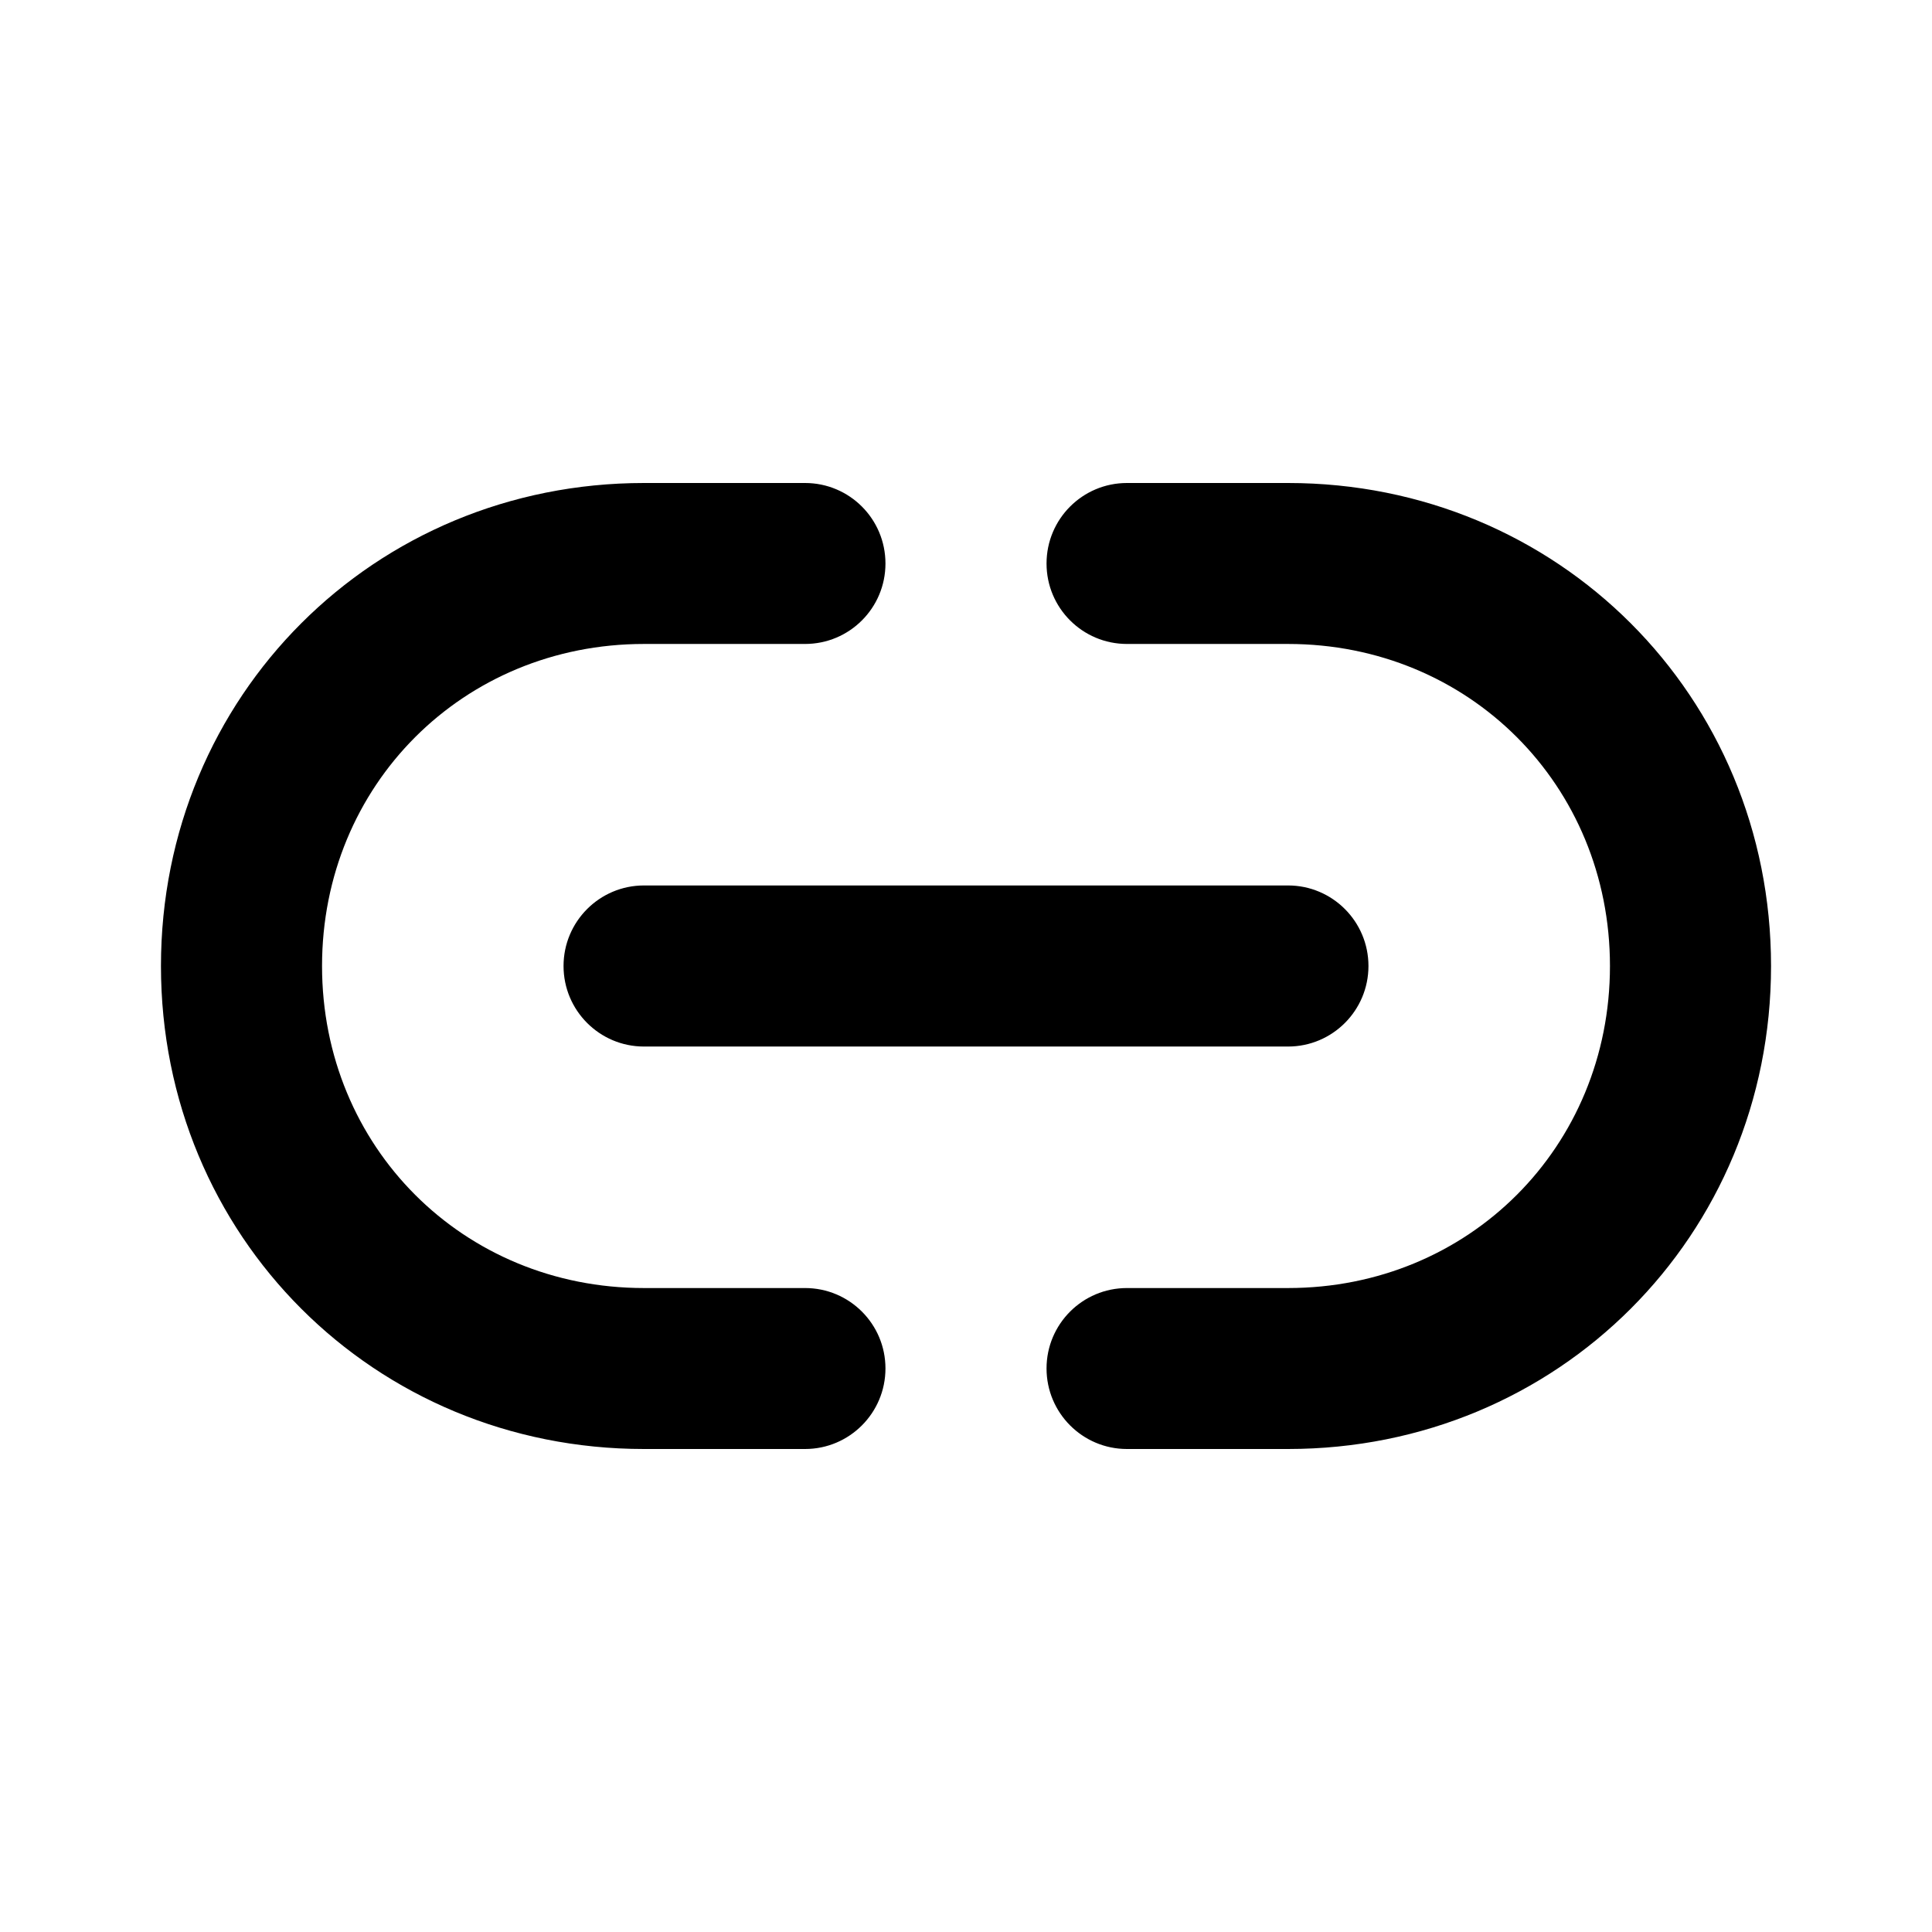
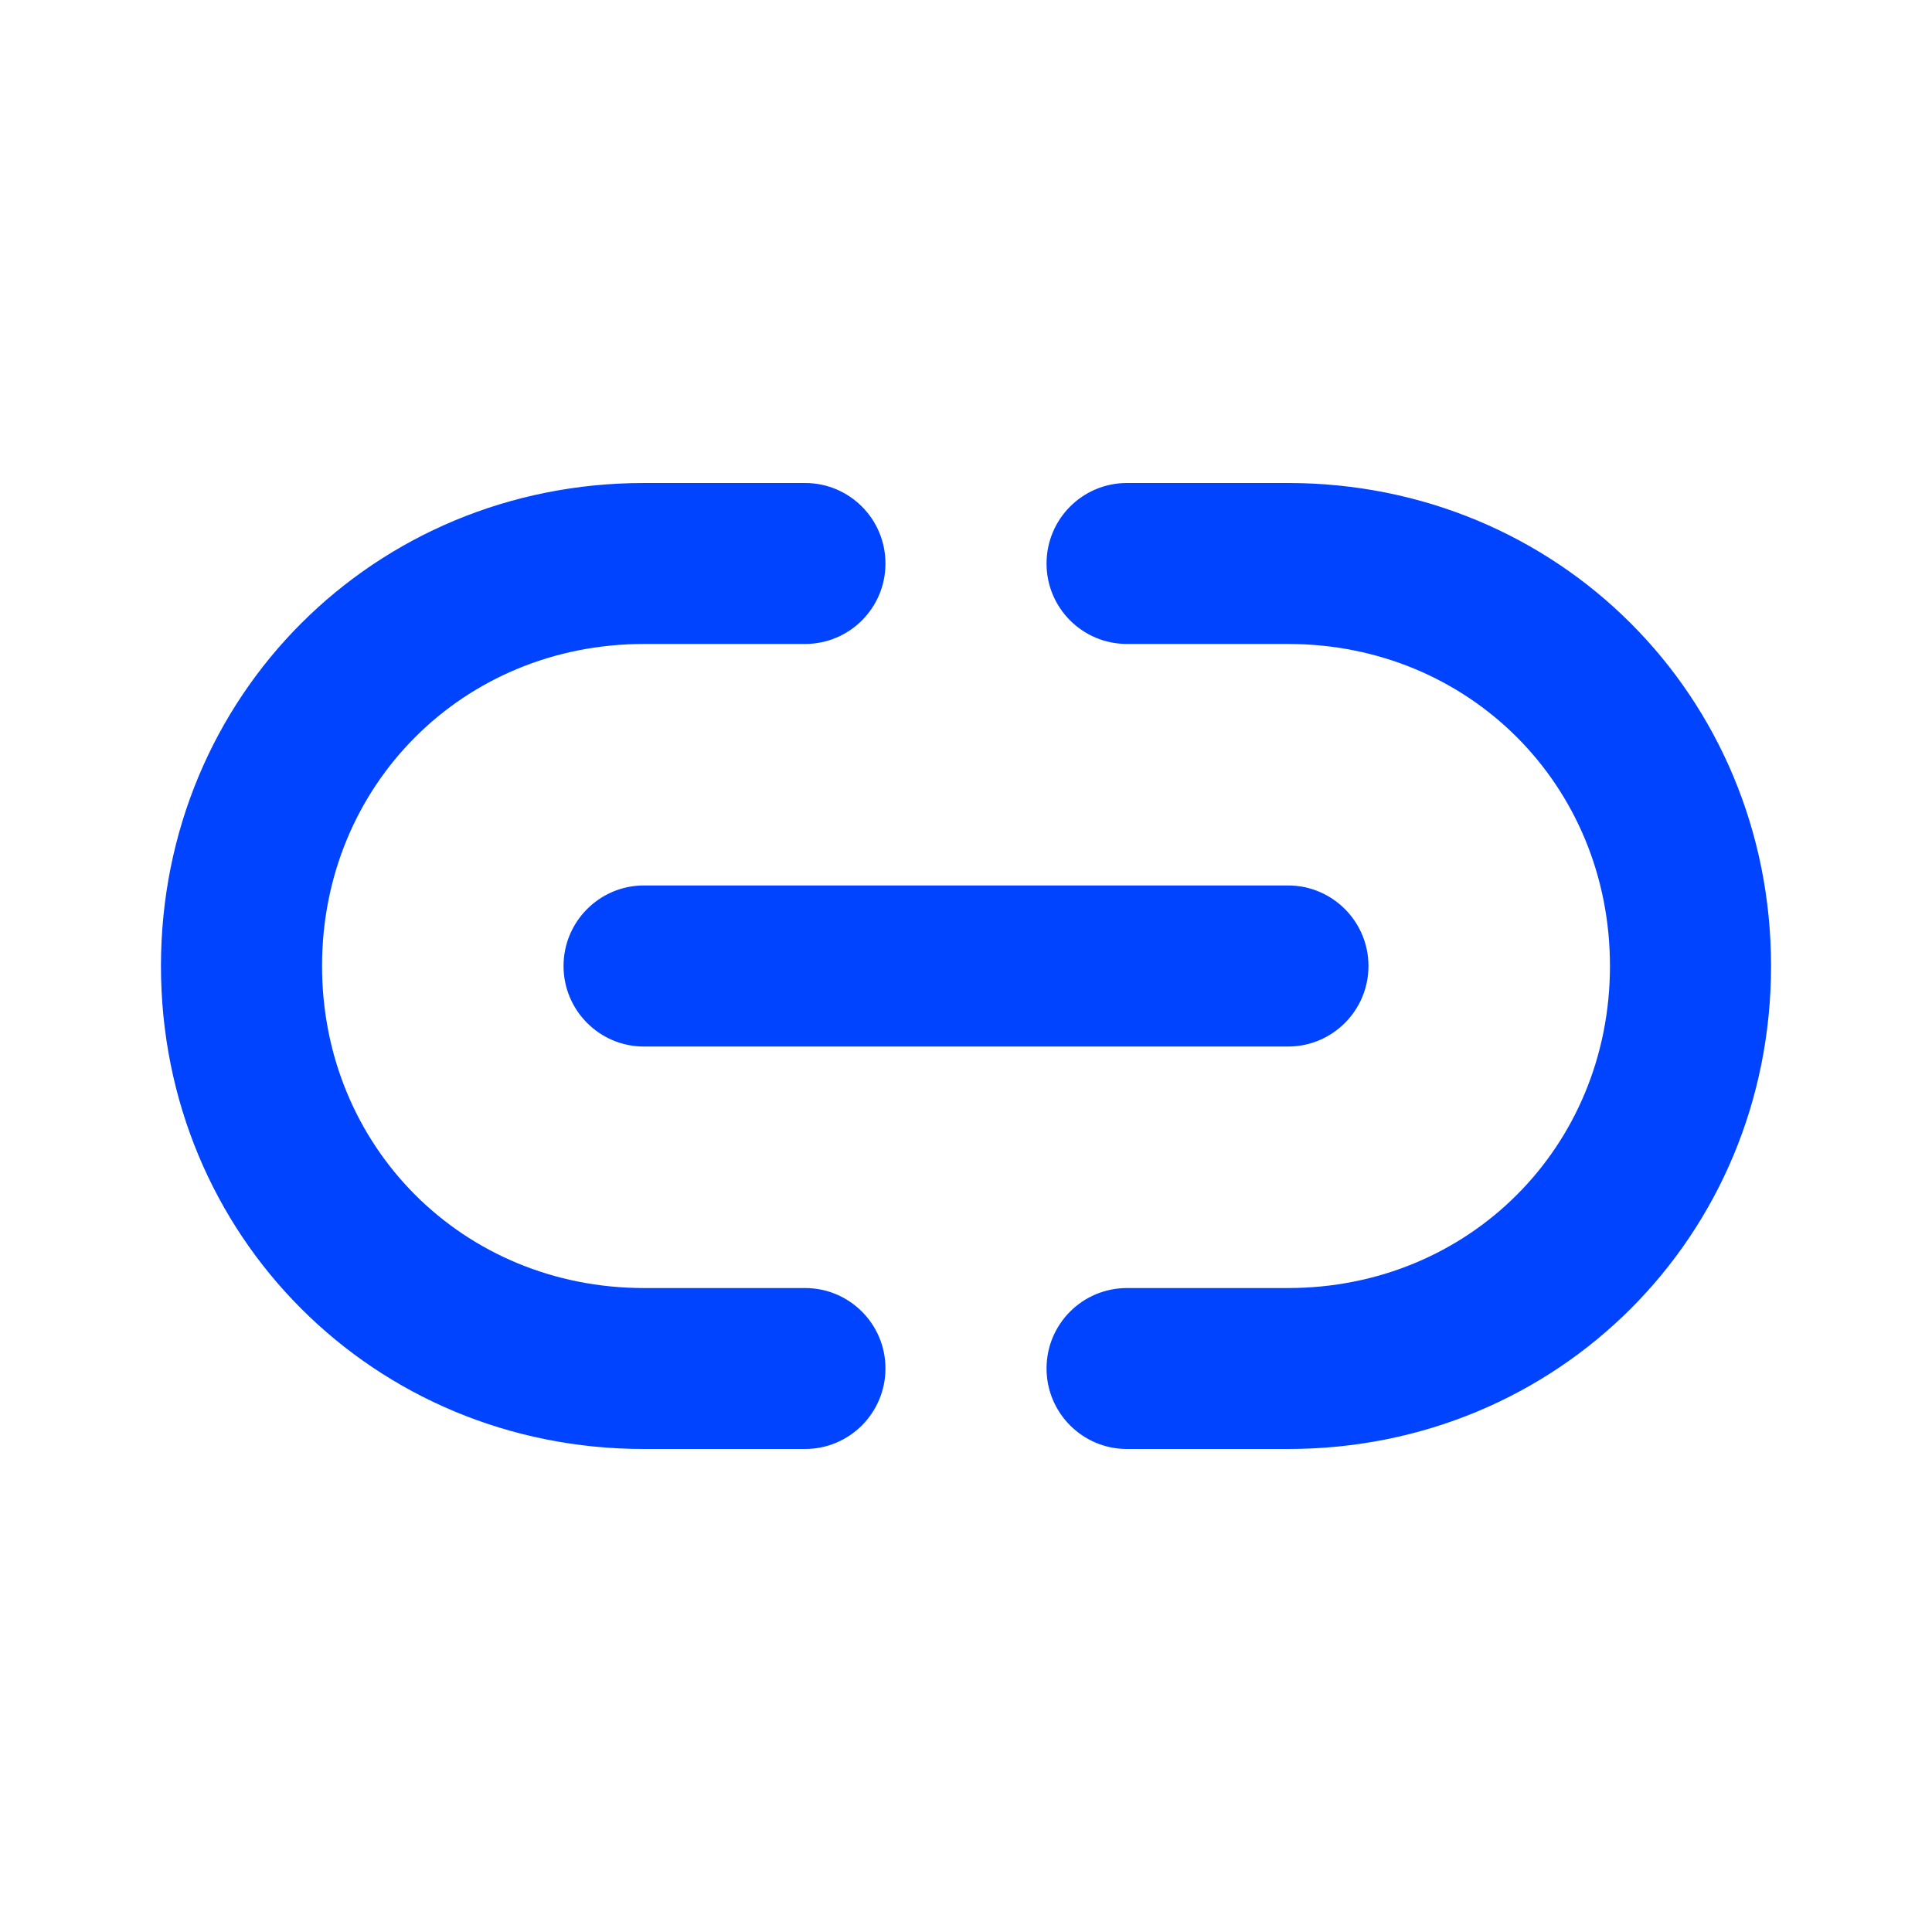
<svg xmlns="http://www.w3.org/2000/svg" width="16" height="16" viewBox="0 0 16 16" fill="none">
-   <path d="M5.333 5.333C3.835 5.333 2.667 6.502 2.667 8C2.667 9.498 3.835 10.667 5.333 10.667H6.667C7.035 10.667 7.333 10.965 7.333 11.333C7.333 11.701 7.035 12 6.667 12H5.333C3.098 12 1.333 10.235 1.333 8C1.333 5.765 3.098 4 5.333 4H6.667C7.035 4 7.333 4.298 7.333 4.667C7.333 5.035 7.035 5.333 6.667 5.333H5.333ZM8.667 4.667C8.667 4.298 8.965 4 9.333 4H10.667C12.902 4 14.667 5.765 14.667 8C14.667 10.235 12.902 12 10.667 12H9.333C8.965 12 8.667 11.701 8.667 11.333C8.667 10.965 8.965 10.667 9.333 10.667H10.667C12.165 10.667 13.333 9.498 13.333 8C13.333 6.502 12.165 5.333 10.667 5.333H9.333C8.965 5.333 8.667 5.035 8.667 4.667ZM4.667 8C4.667 7.632 4.965 7.333 5.333 7.333H10.667C11.035 7.333 11.333 7.632 11.333 8C11.333 8.368 11.035 8.667 10.667 8.667H5.333C4.965 8.667 4.667 8.368 4.667 8Z" fill="black" />
+   <path d="M5.333 5.333C3.835 5.333 2.667 6.502 2.667 8C2.667 9.498 3.835 10.667 5.333 10.667H6.667C7.035 10.667 7.333 10.965 7.333 11.333C7.333 11.701 7.035 12 6.667 12H5.333C3.098 12 1.333 10.235 1.333 8C1.333 5.765 3.098 4 5.333 4H6.667C7.035 4 7.333 4.298 7.333 4.667C7.333 5.035 7.035 5.333 6.667 5.333H5.333ZM8.667 4.667C8.667 4.298 8.965 4 9.333 4H10.667C12.902 4 14.667 5.765 14.667 8C14.667 10.235 12.902 12 10.667 12H9.333C8.965 12 8.667 11.701 8.667 11.333C8.667 10.965 8.965 10.667 9.333 10.667H10.667C12.165 10.667 13.333 9.498 13.333 8C13.333 6.502 12.165 5.333 10.667 5.333H9.333C8.965 5.333 8.667 5.035 8.667 4.667ZM4.667 8C4.667 7.632 4.965 7.333 5.333 7.333H10.667C11.035 7.333 11.333 7.632 11.333 8C11.333 8.368 11.035 8.667 10.667 8.667H5.333C4.965 8.667 4.667 8.368 4.667 8Z" fill="#0044FF" />
</svg>
